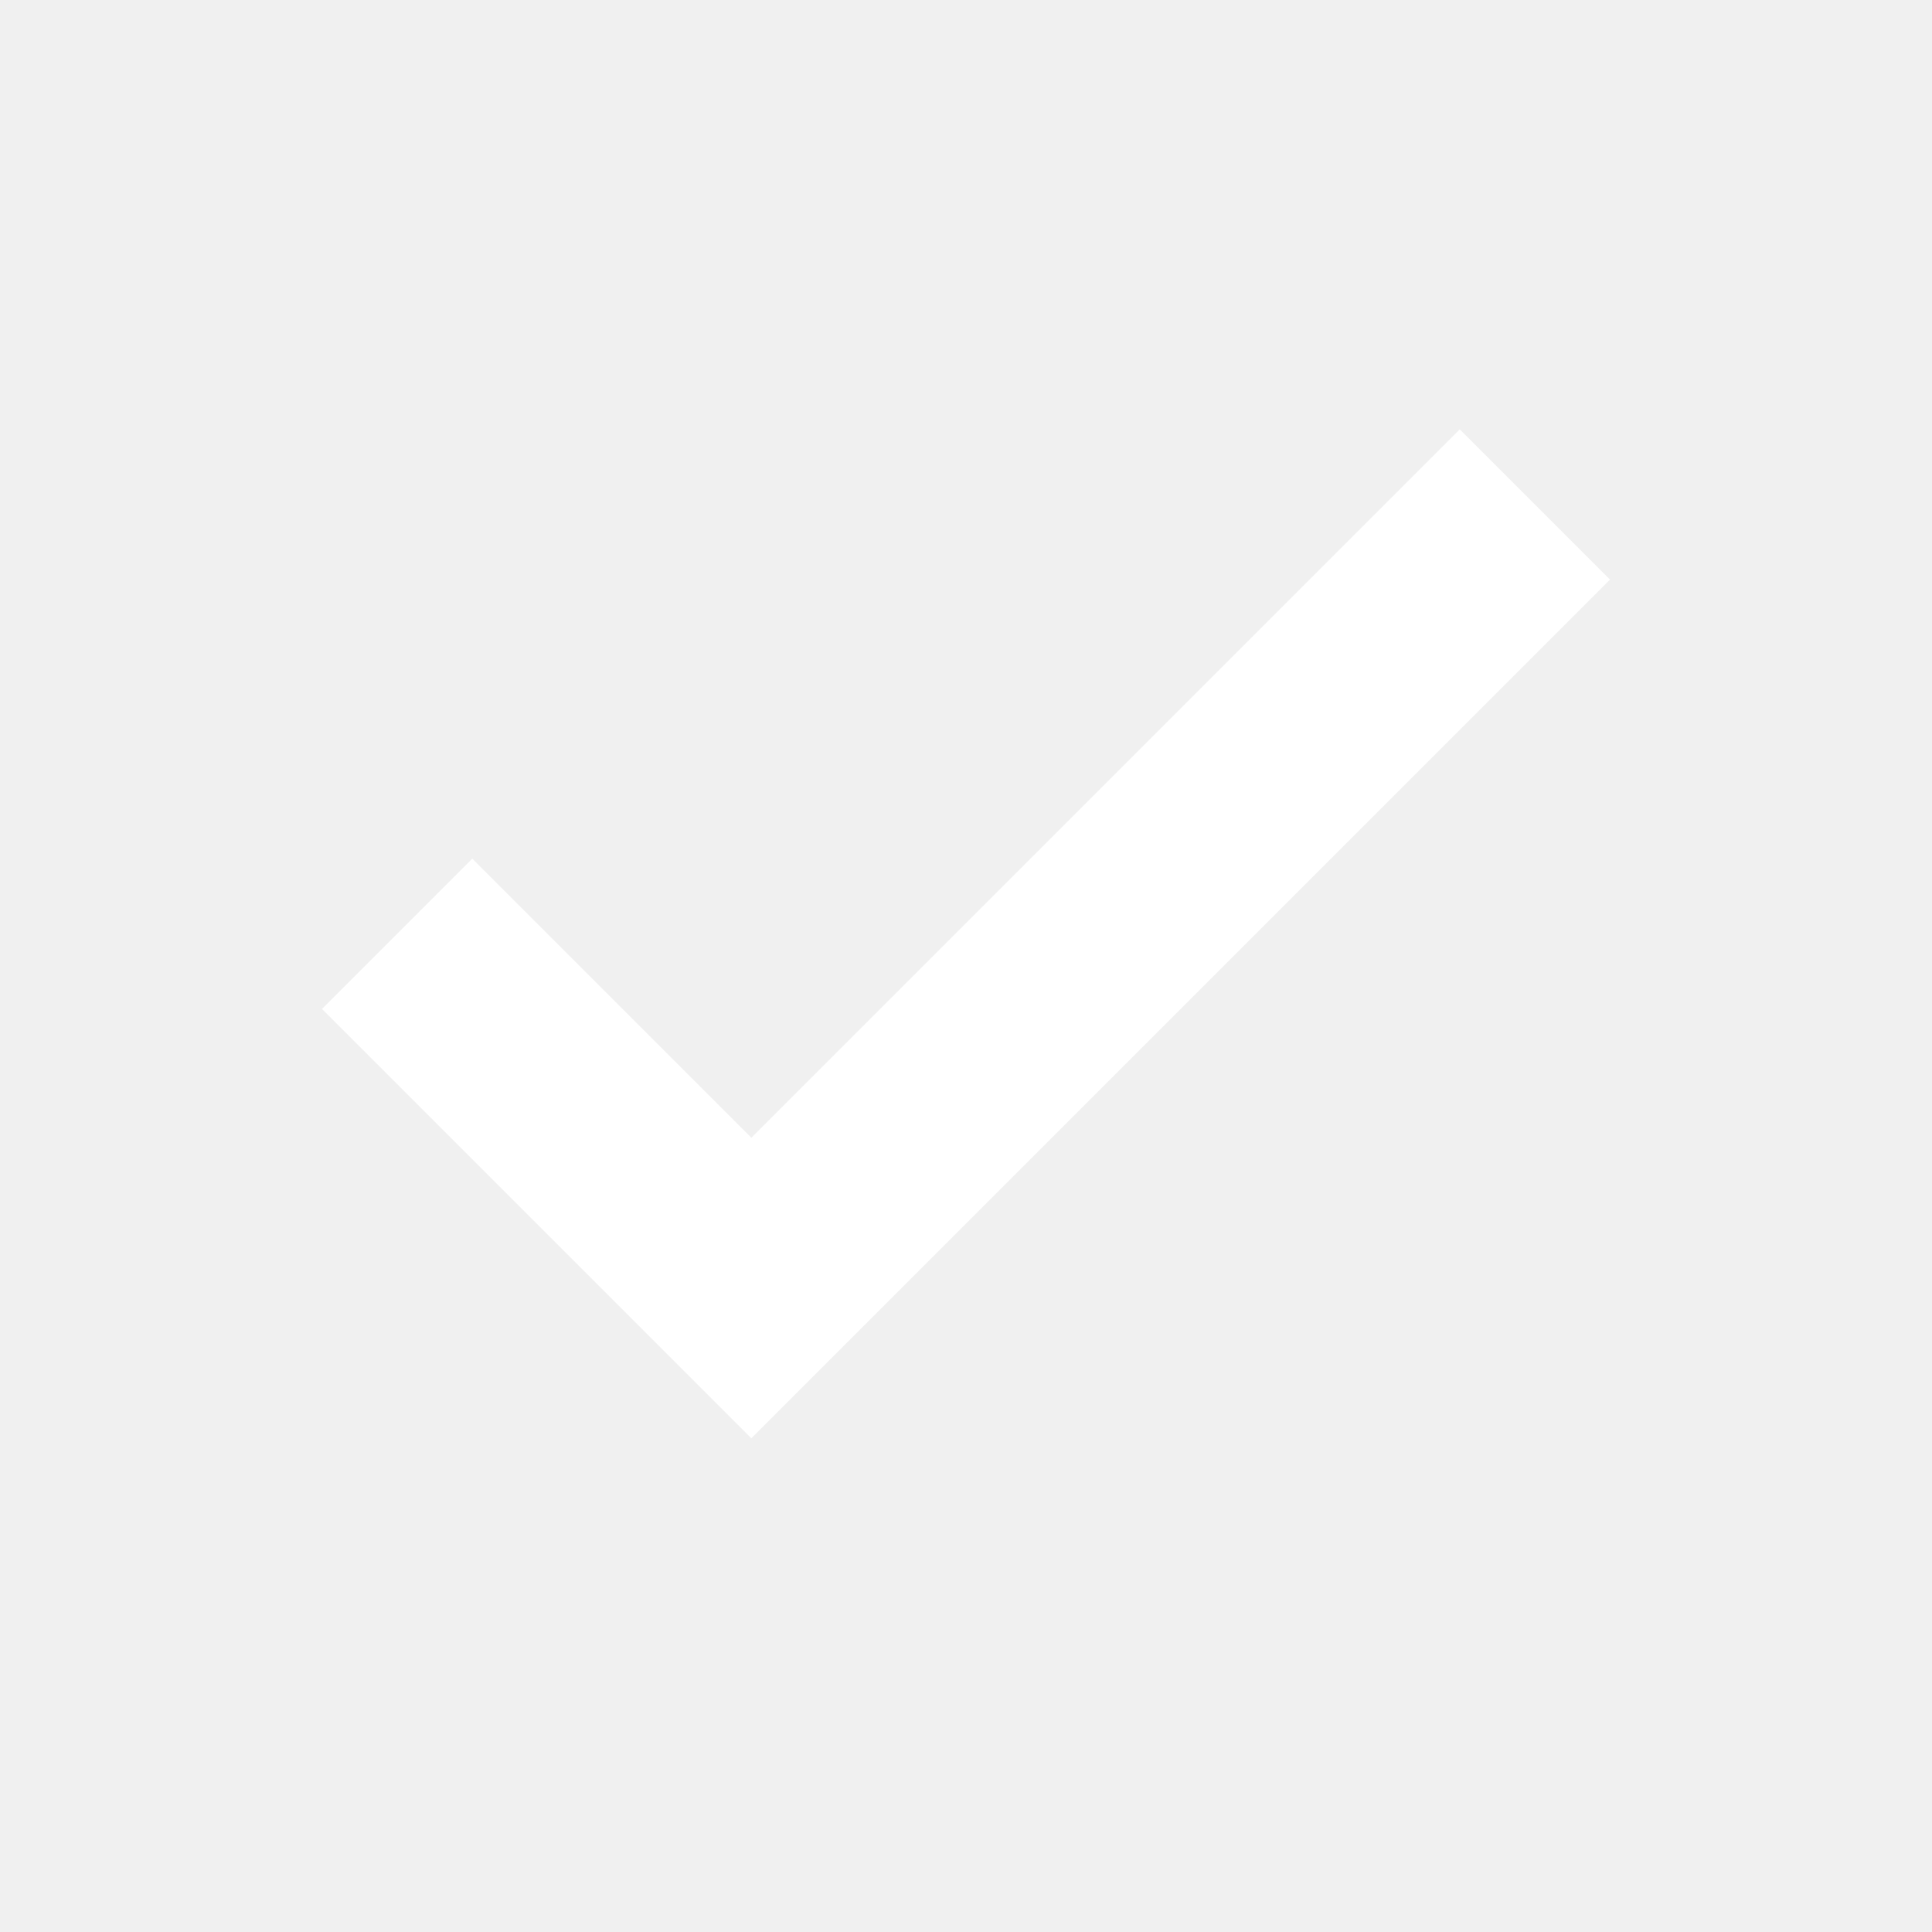
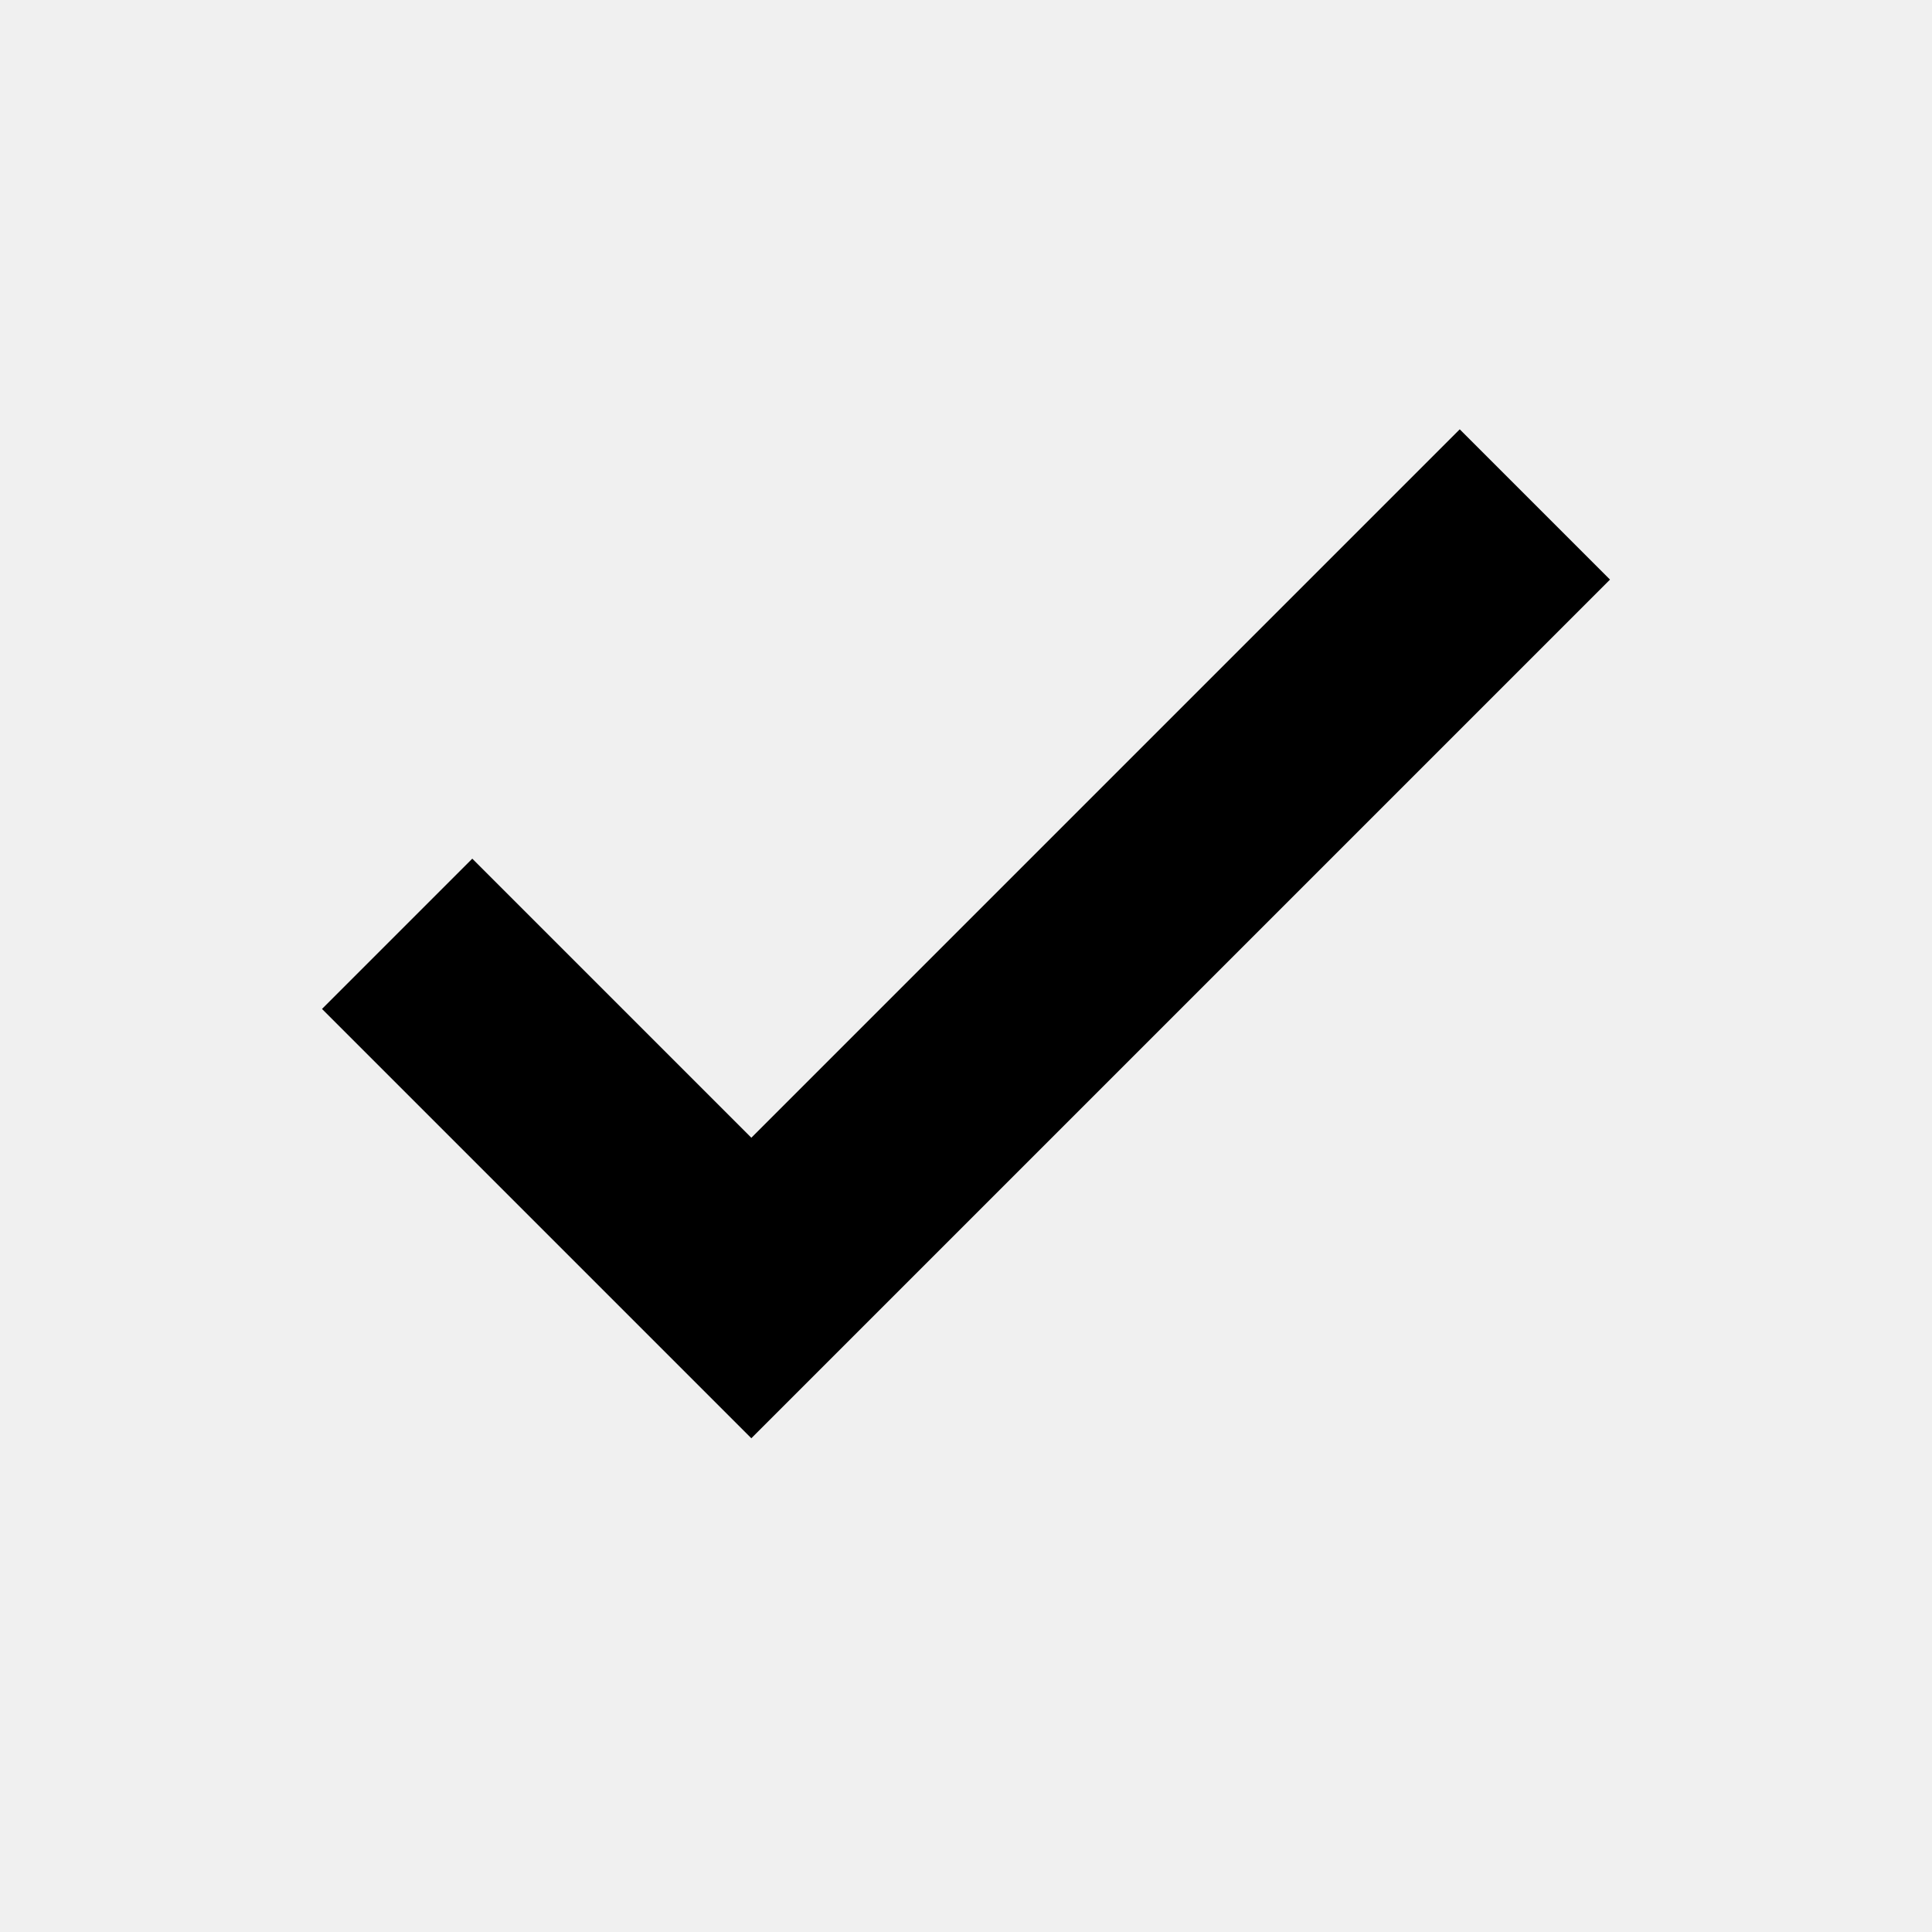
<svg xmlns="http://www.w3.org/2000/svg" width="18" height="18" viewBox="0 0 18 18" fill="none">
  <g id="Icons/check_small">
-     <path id="icon" d="M7 13.4L3 9.4L4.4 8L7 10.6L13.6 4L15 5.4L7 13.4Z" fill="white" />
+     <path id="icon" d="M7 13.4L3 9.4L4.4 8L7 10.6L13.6 4L15 5.4L7 13.4Z" fill="currentColor" />
  </g>
</svg>
